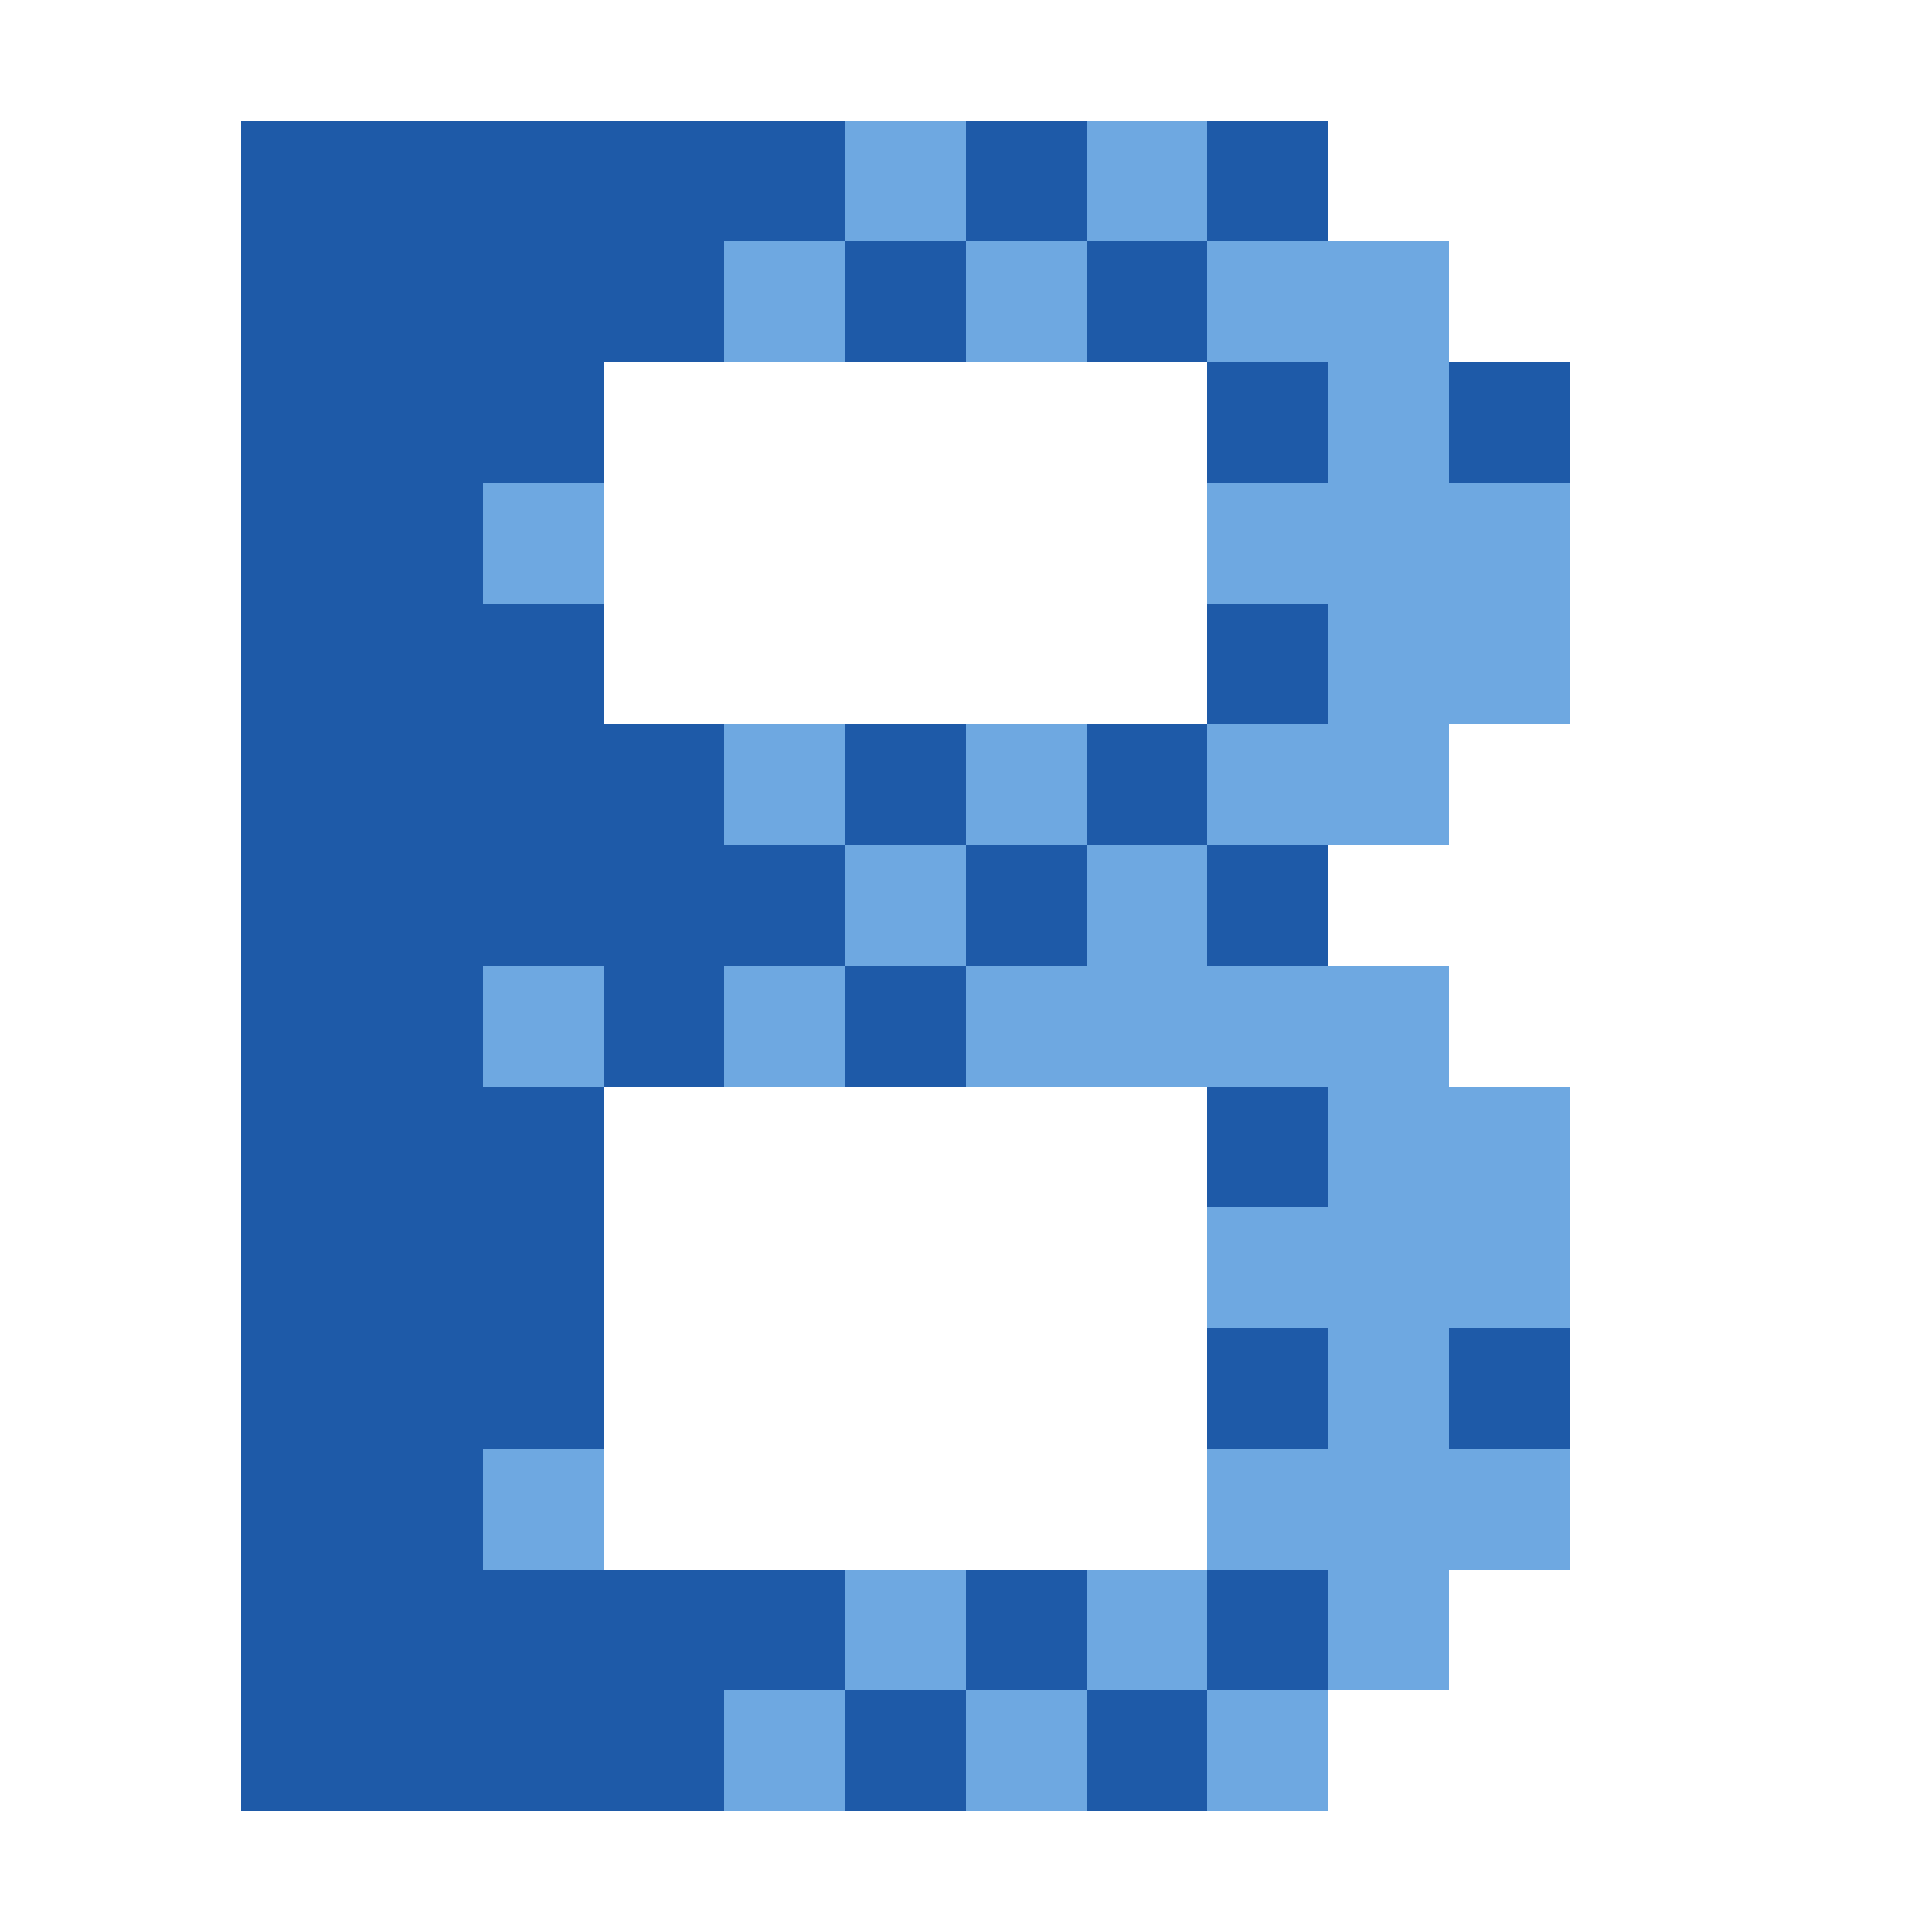
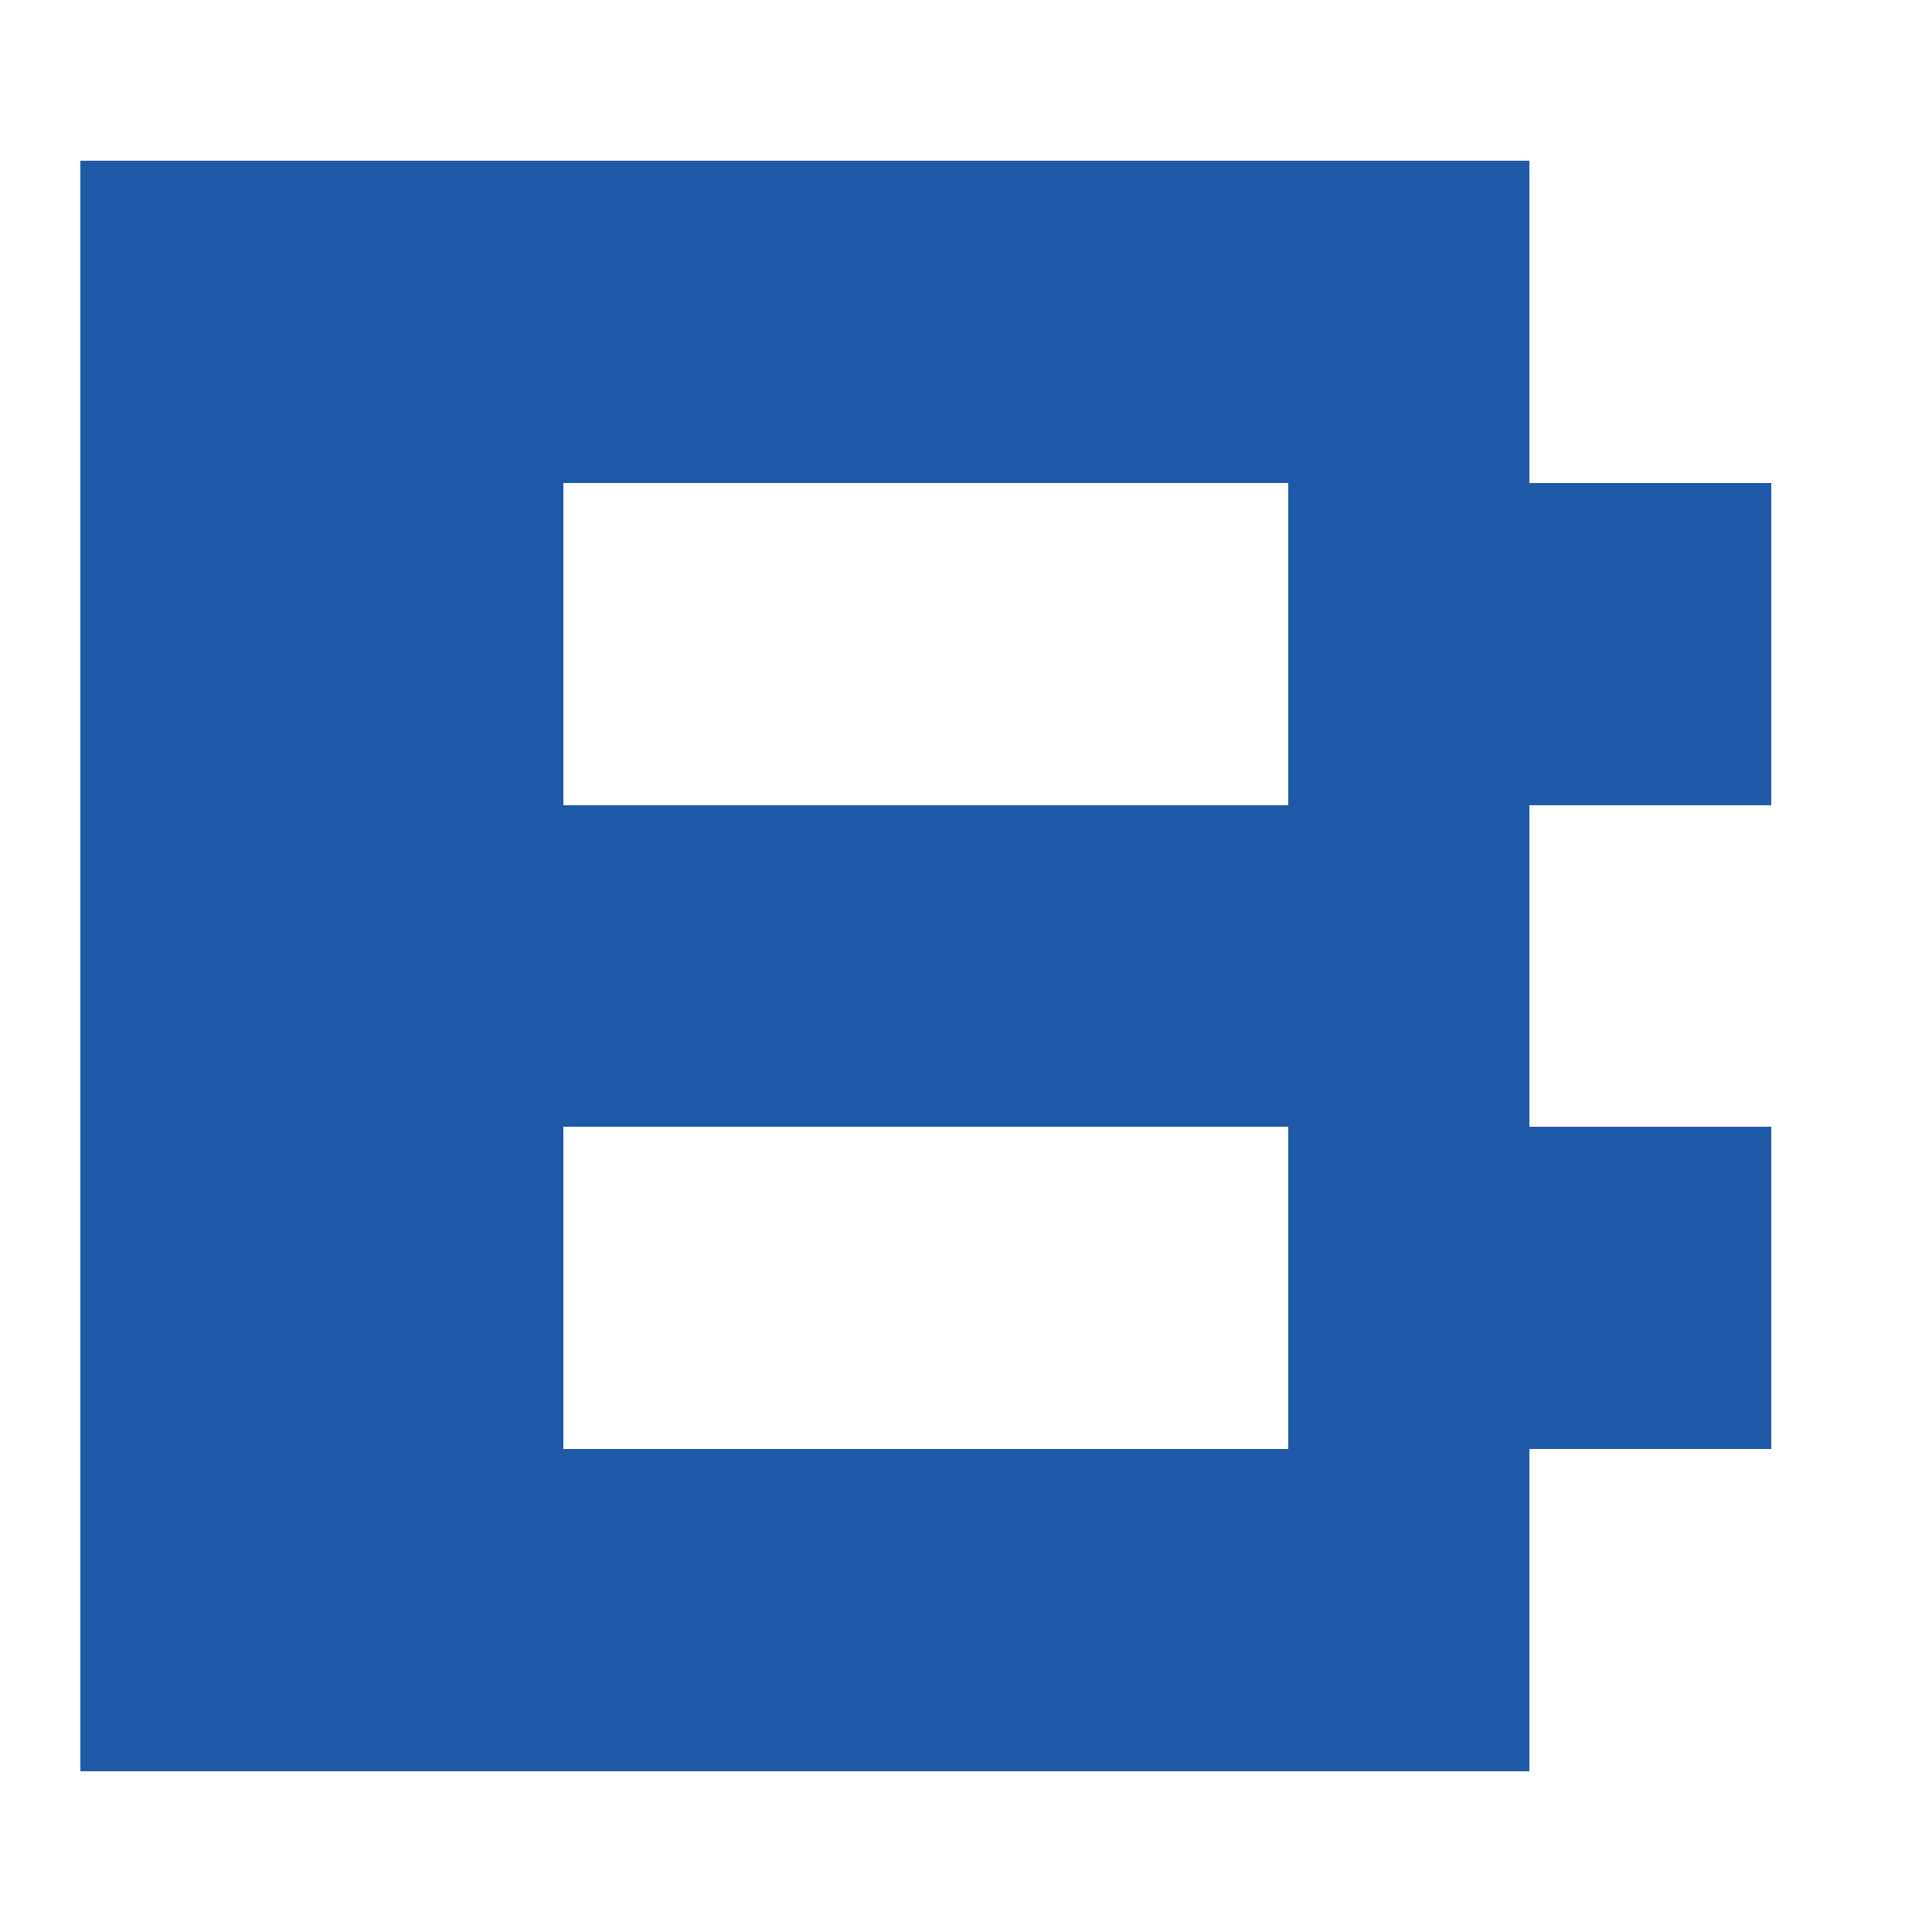
- <svg xmlns="http://www.w3.org/2000/svg" viewBox="0 0 16 16" shape-rendering="crispEdges">
+ <svg xmlns="http://www.w3.org/2000/svg" viewBox="0 0 24 24" shape-rendering="crispEdges">
  <style>
    .ink { fill: #1e5aa8; }
-     .dither { fill: #6ea8e1; }

    @media (prefers-color-scheme: dark) {
      .ink { fill: #6ea8e1; }
-       .dither { fill: #1e5aa8; }
    }
  </style>
-   <path class="ink" d="M2 1h9v1H2z M2 2h10v1H2z M2 3h3v1H2z M10 3h3v1h-3z M2 4h3v1H2z M10 4h3v1h-3z M2 5h3v1H2z M10 5h3v1h-3z M2 6h10v1H2z M2 7h9v1H2z M2 8h10v1H2z M2 9h3v1H2z M10 9h3v1h-3z M2 10h3v1H2z M10 10h3v1h-3z M2 11h3v1H2z M10 11h3v1h-3z M2 12h3v1H2z M10 12h3v1h-3z M2 13h10v1H2z M2 14h9v1H2z" />
-   <path class="dither" d="M7 1h1v1H7z M9 1h1v1H9z M6 2h1v1H6z M8 2h1v1H8z M10 2h1v1h-1z M11 2h1v1h-1z M11 3h1v1h-1z M4 4h1v1H4z M10 4h1v1h-1z M11 4h1v1h-1z M12 4h1v1h-1z M11 5h1v1h-1z M12 5h1v1h-1z M6 6h1v1H6z M8 6h1v1H8z M10 6h1v1h-1z M11 6h1v1h-1z M7 7h1v1H7z M9 7h1v1H9z M4 8h1v1H4z M6 8h1v1H6z M8 8h1v1H8z M9 8h1v1H9z M10 8h1v1h-1z M11 8h1v1h-1z M11 9h1v1h-1z M12 9h1v1h-1z M10 10h1v1h-1z M11 10h1v1h-1z M12 10h1v1h-1z M11 11h1v1h-1z M4 12h1v1H4z M10 12h1v1h-1z M11 12h1v1h-1z M12 12h1v1h-1z M7 13h1v1H7z M9 13h1v1H9z M11 13h1v1h-1z M6 14h1v1H6z M8 14h1v1H8z M10 14h1v1h-1z" />
+   <path class="ink" d="     M1 2h18v1H1z M1 3h18v1H1z M1 4h18v1H1z M1 5h18v1H1z M1 6h6v1H1z M16 6h6v1H16z     M1 7h6v1H1z M16 7h6v1H16z M1 8h6v1H1z M16 8h6v1H16z M1 9h6v1H1z M16 9h6v1H16z     M1 10h18v1H1z M1 11h18v1H1z M1 12h18v1H1z M1 13h18v1H1z M1 14h6v1H1z M16 14h6v1H16z     M1 15h6v1H1z M16 15h6v1H16z M1 16h6v1H1z M16 16h6v1H16z M1 17h6v1H1z M16 17h6v1H16z     M1 18h18v1H1z M1 19h18v1H1z M1 20h18v1H1z M1 21h18v1H1z   " />
</svg>
